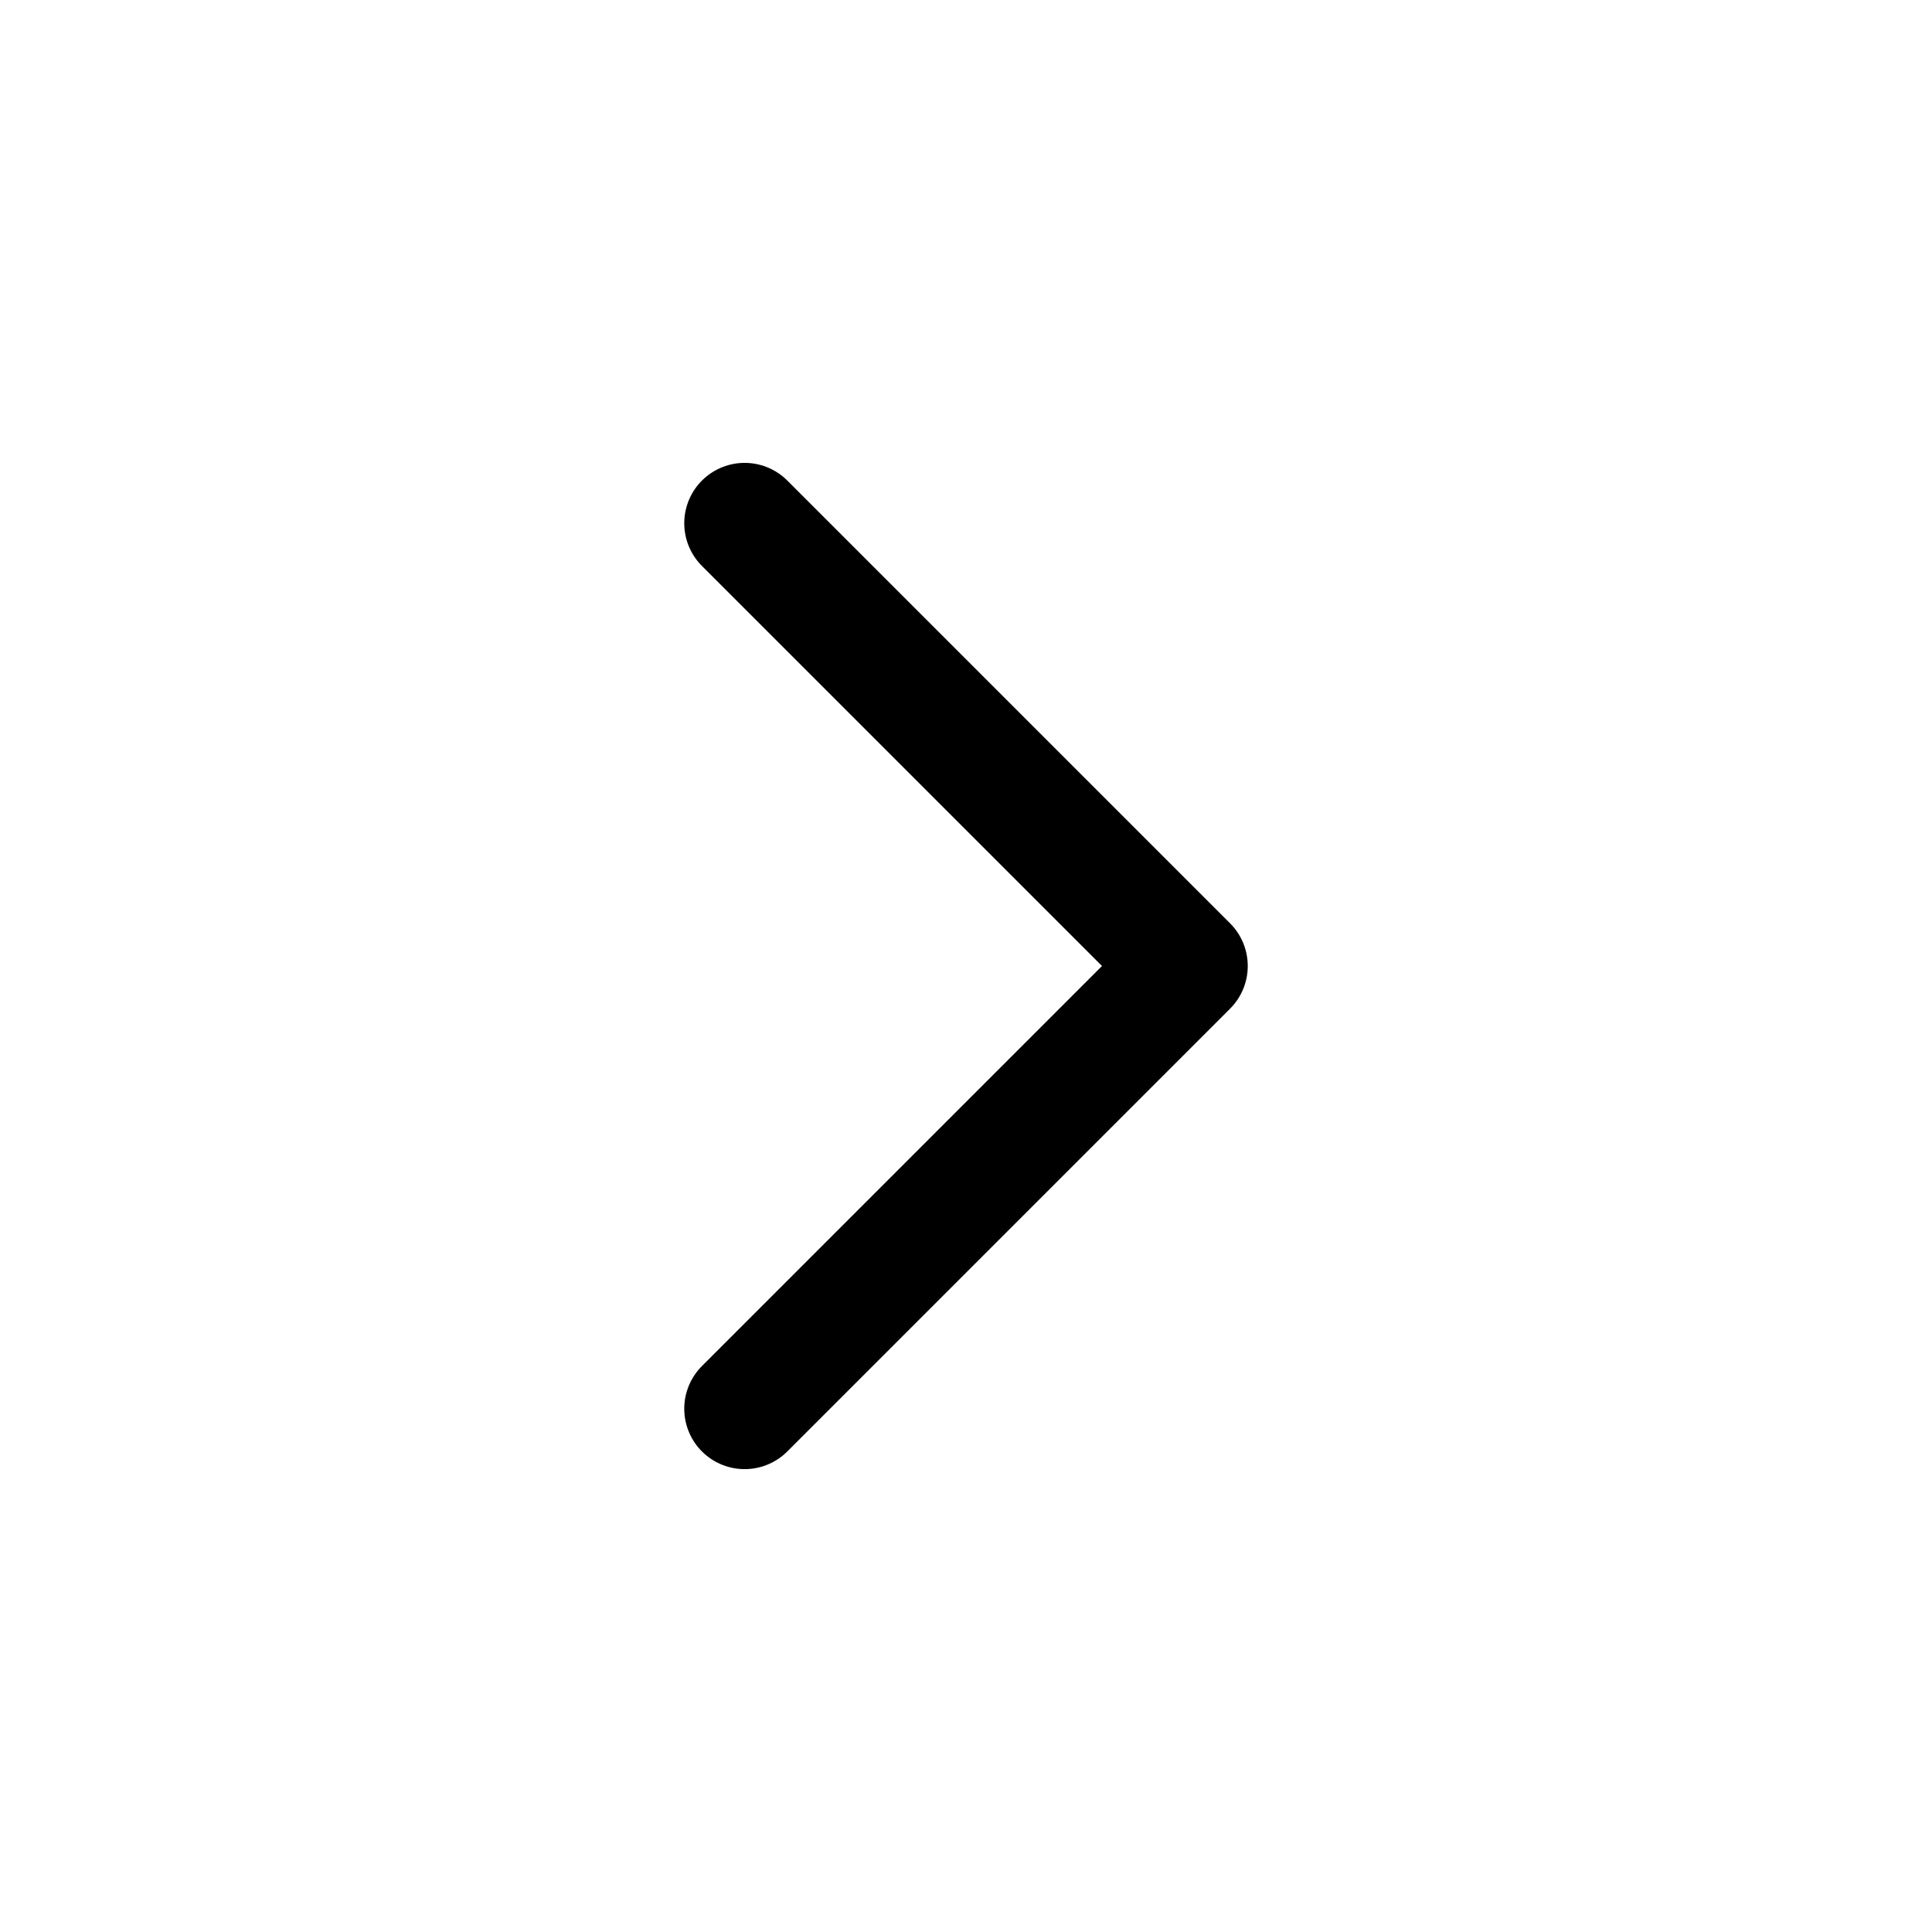
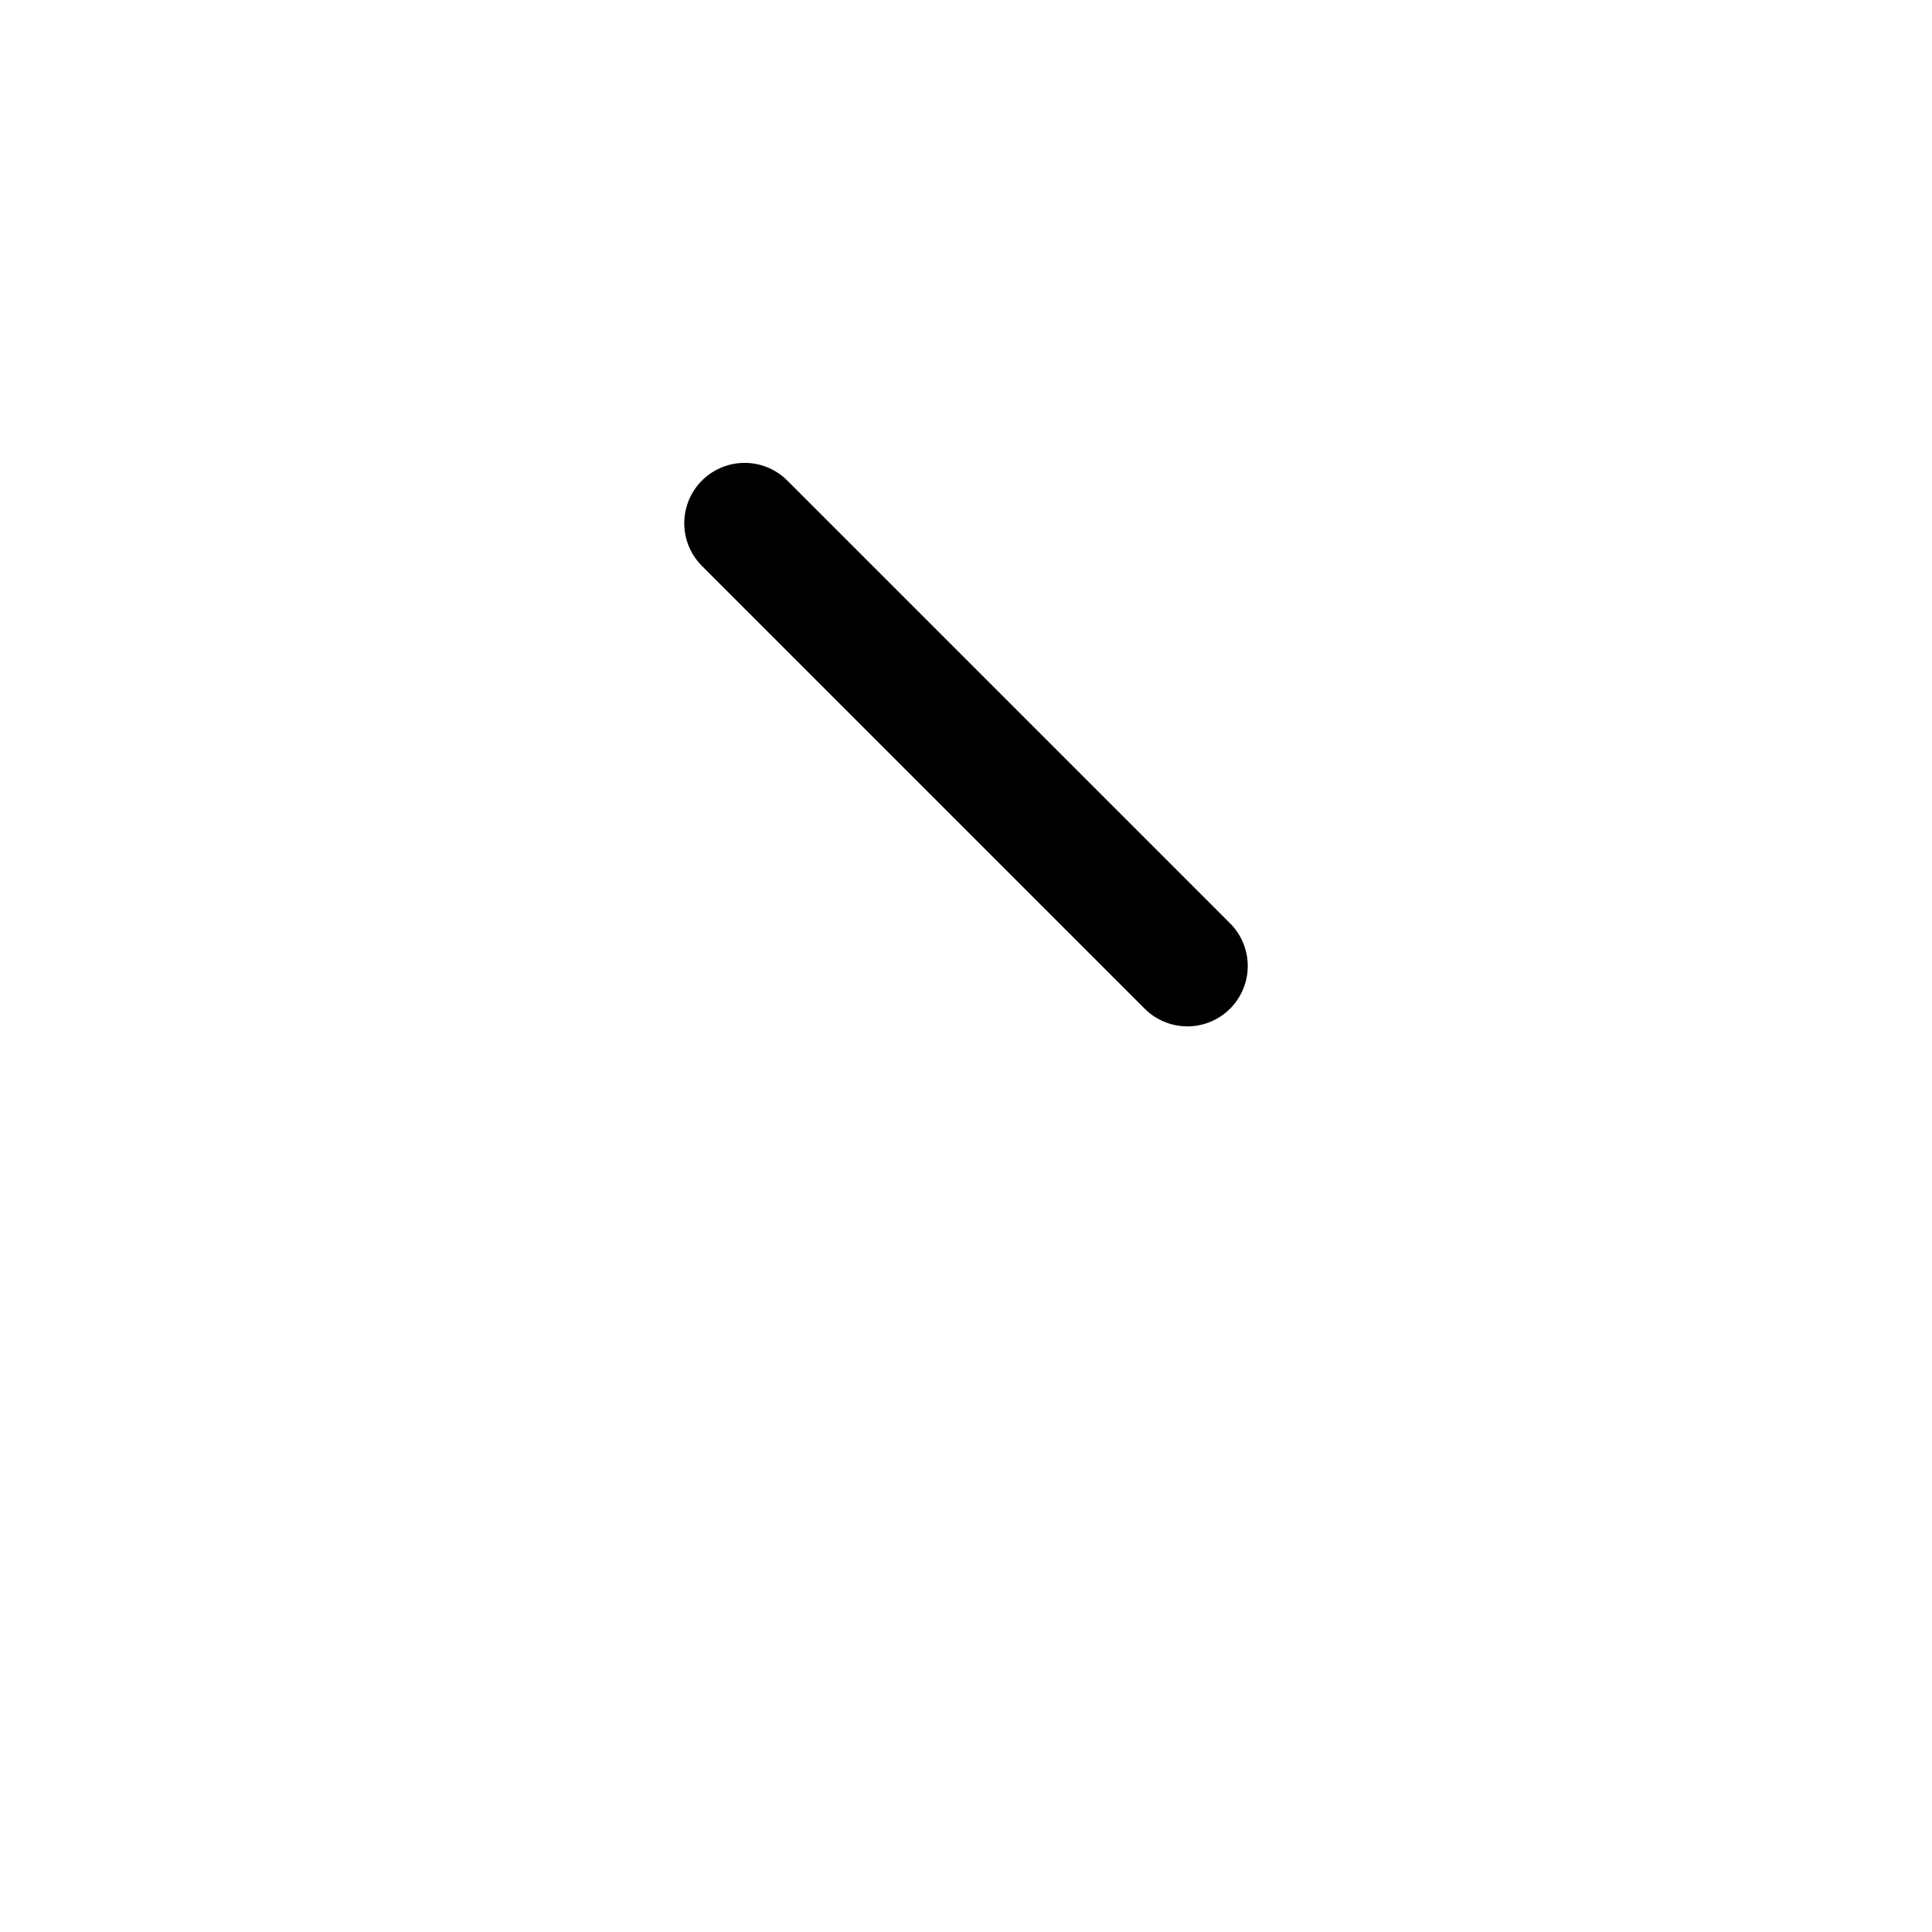
<svg xmlns="http://www.w3.org/2000/svg" width="24" height="24" viewBox="0 0 24 24">
  <g fill="none" stroke="black" stroke-width="1.5" stroke-linecap="round" stroke-linejoin="round">
-     <path d="M9.25 6.5L14.75 12L9.25 17.5" />
+     <path d="M9.25 6.5L14.75 12" />
  </g>
</svg>
